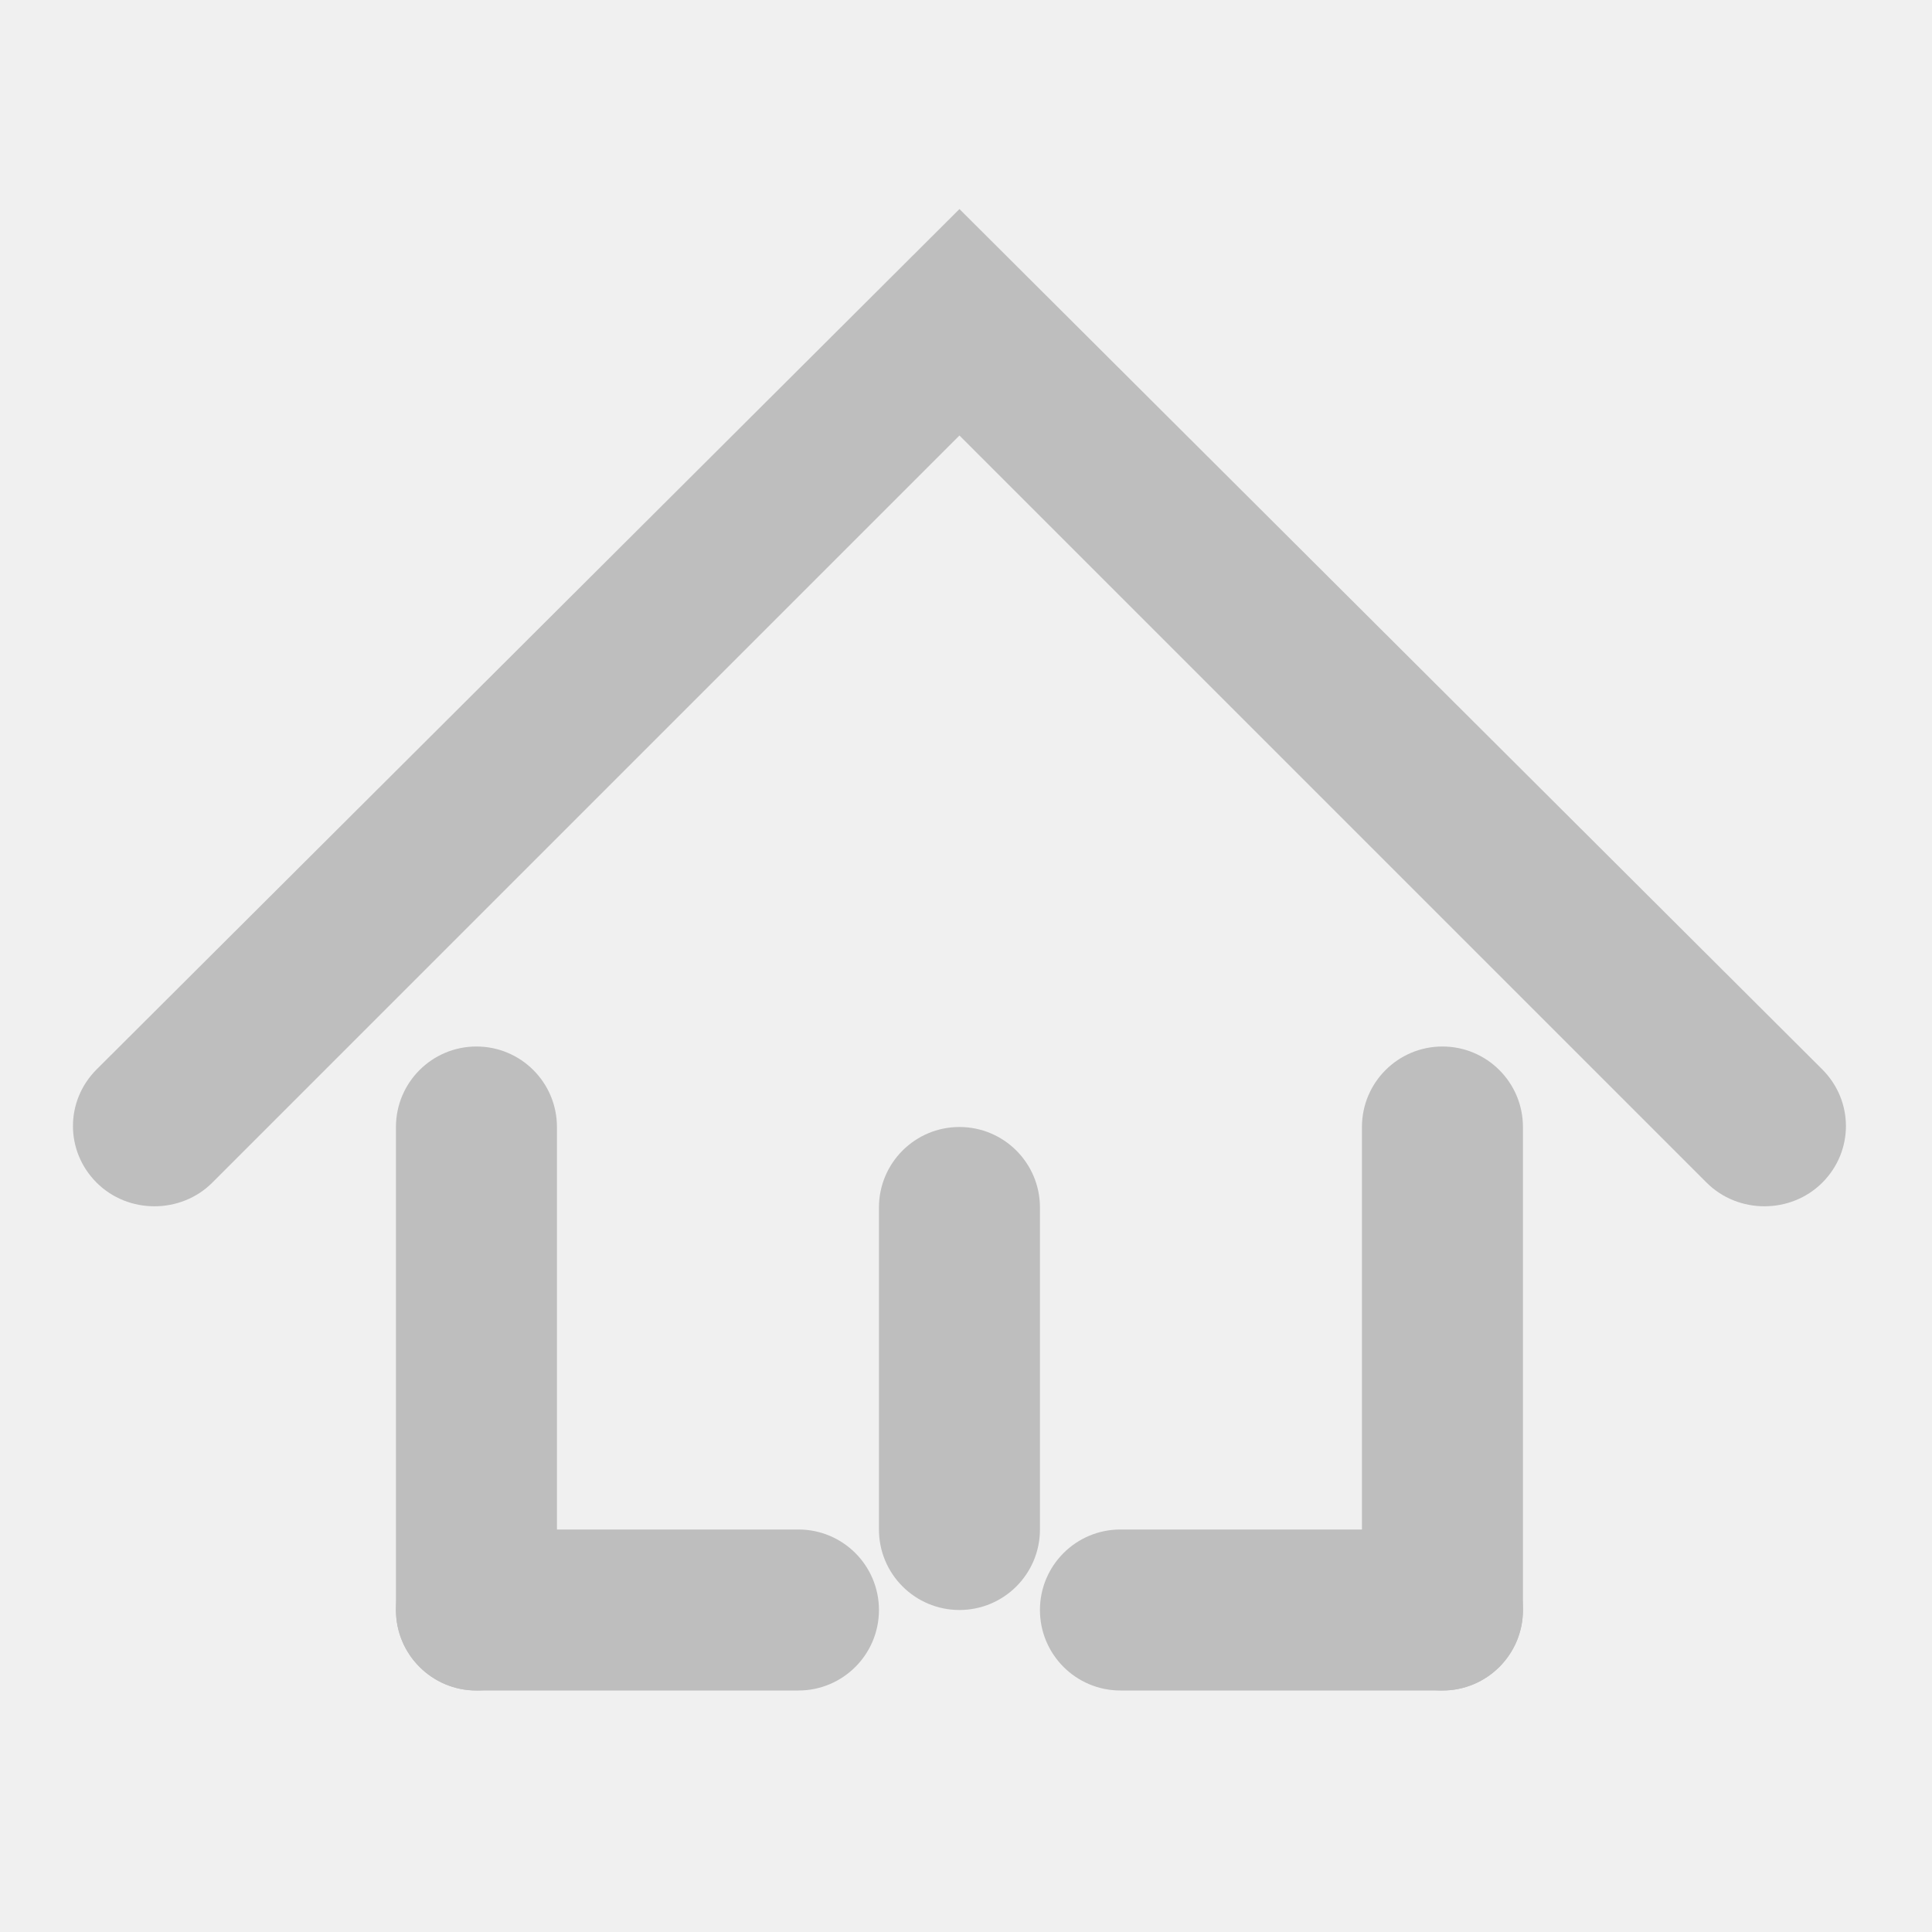
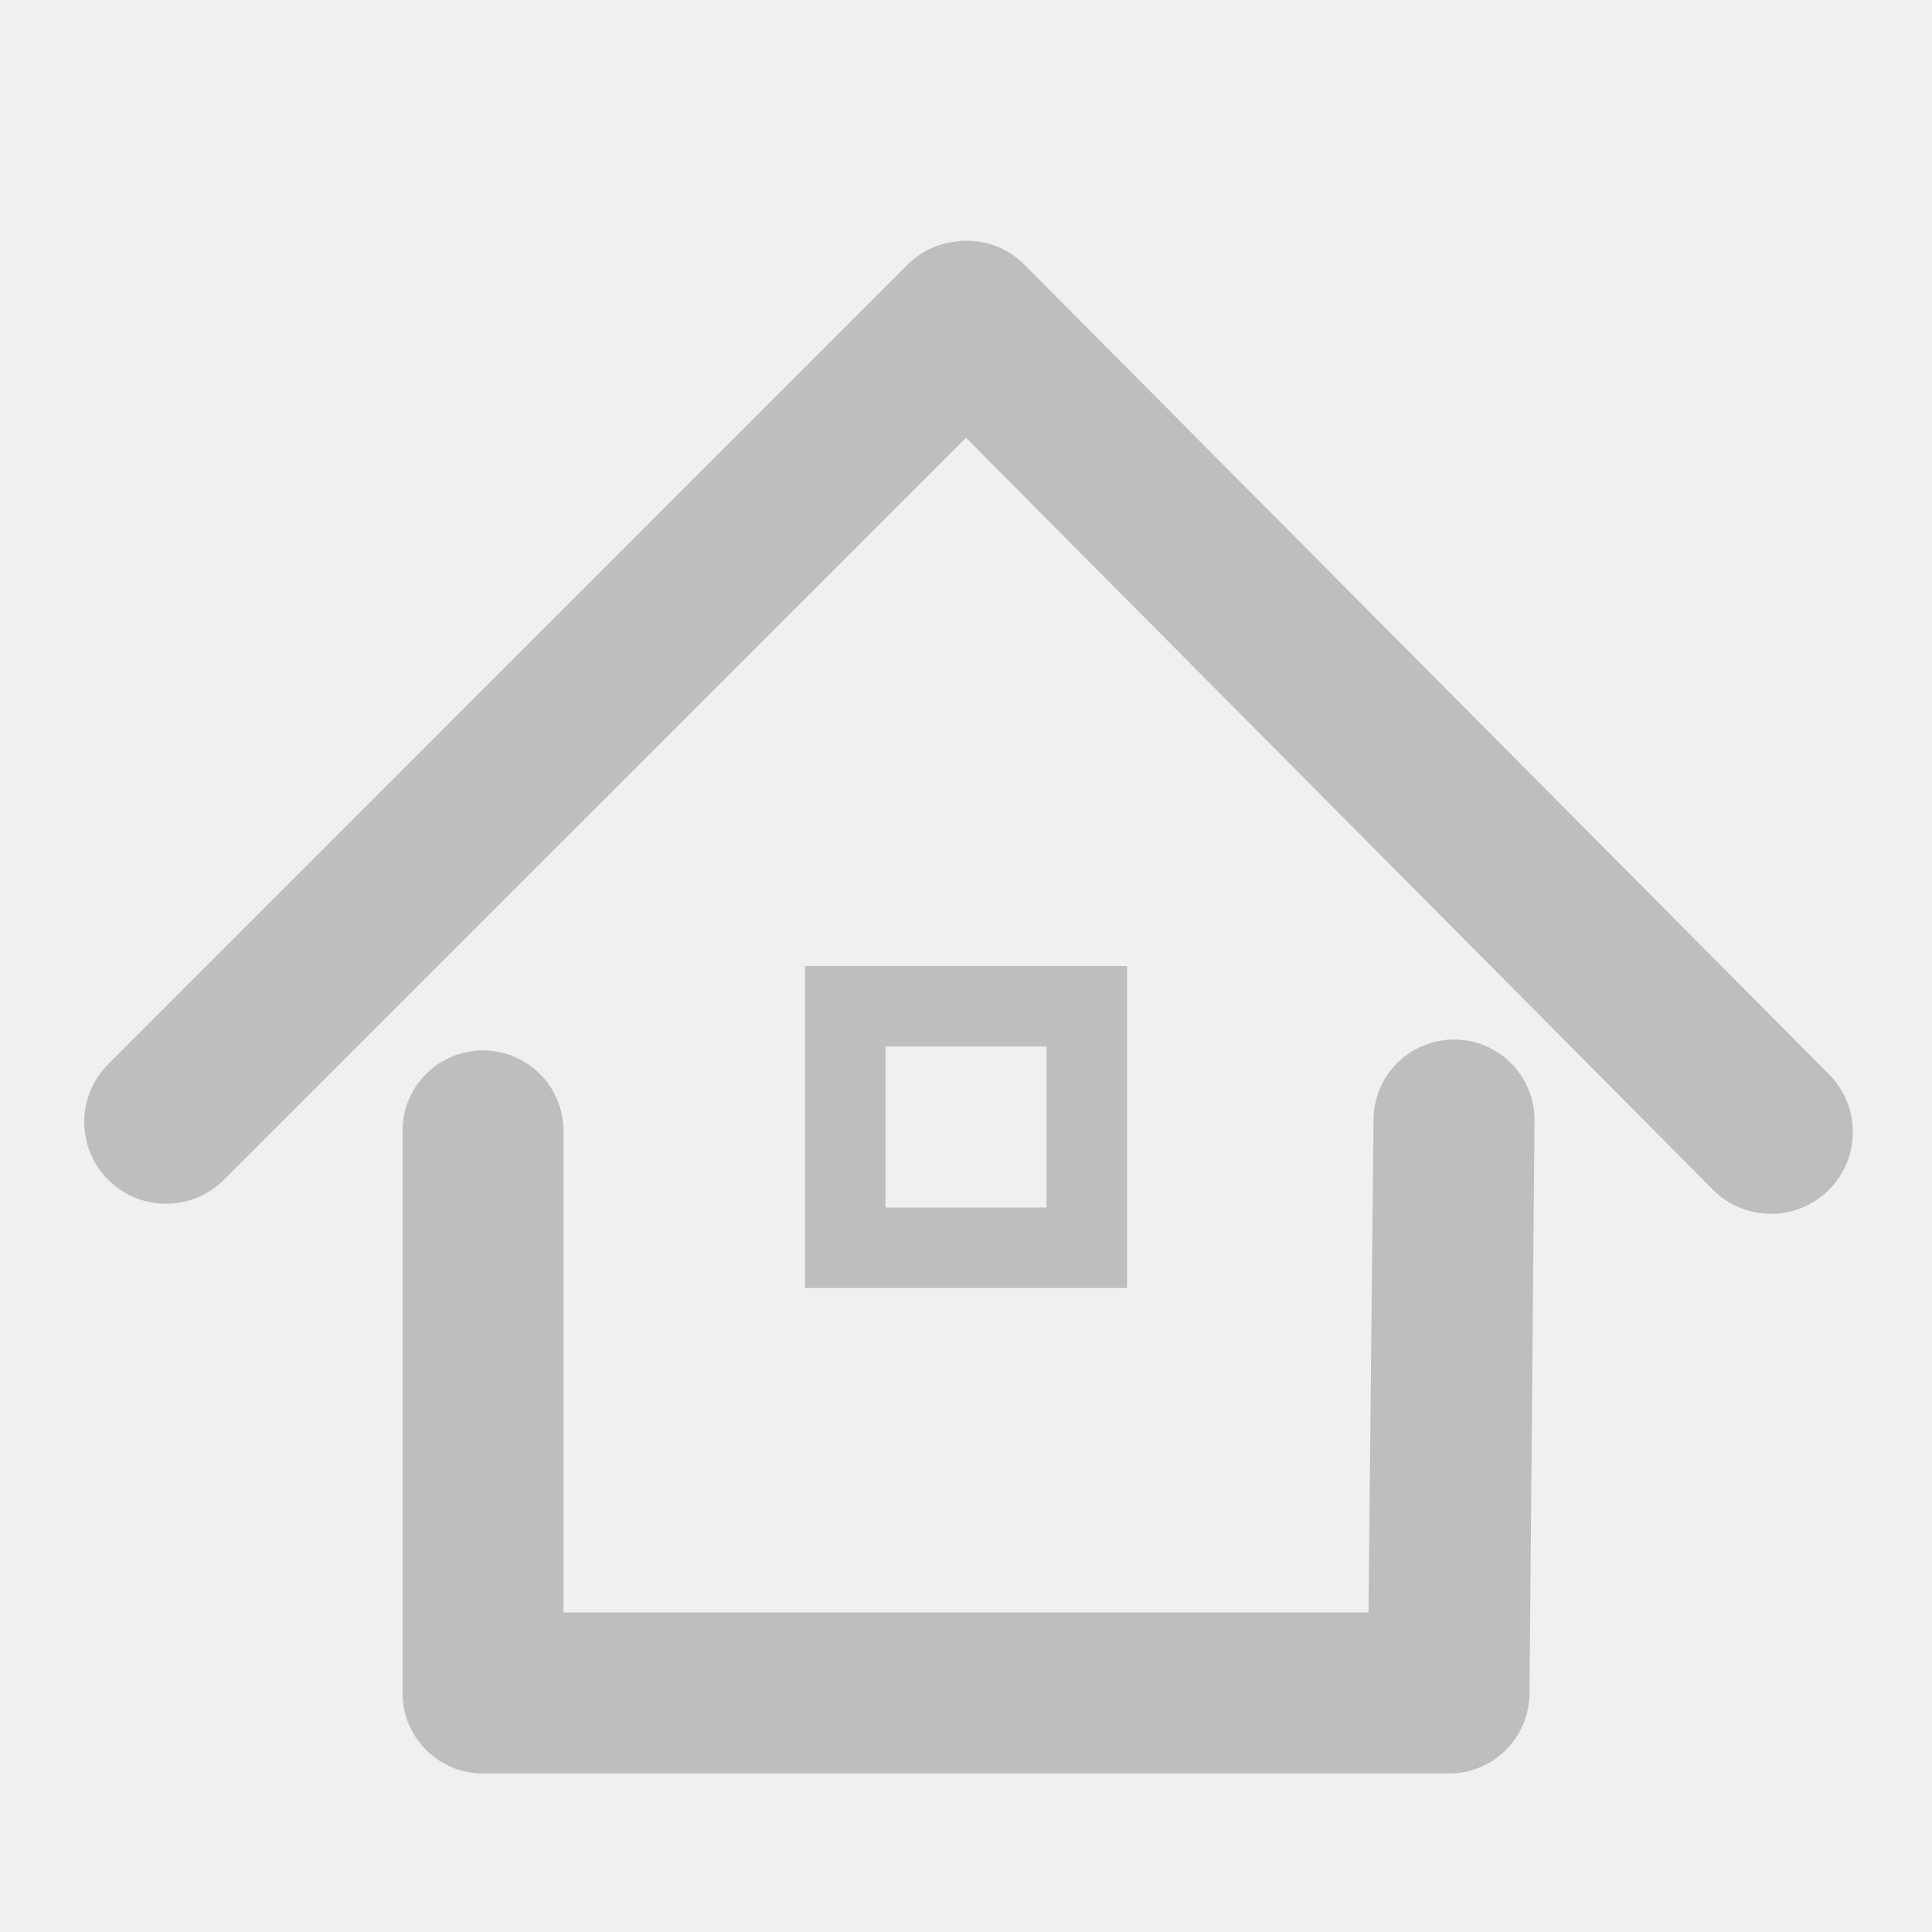
<svg xmlns="http://www.w3.org/2000/svg" version="1.0" width="24" height="24" id="svg7384">
  <defs id="defs7386" />
-   <g transform="translate(362.9186,-239)" id="layer3" />
-   <g transform="translate(362.9186,-239)" id="layer5" />
-   <g transform="translate(362.9186,-239)" id="layer7" />
-   <g transform="translate(362.9186,-239)" id="layer2" />
-   <g transform="translate(362.9186,-239)" id="layer8" />
-   <g transform="translate(362.9186,-1191.362)" id="layer1" />
-   <g transform="translate(362.9186,-239)" id="layer4" />
-   <g transform="translate(362.9186,-239)" id="layer9" />
-   <g transform="translate(362.9186,-239)" id="layer6">
-     <rect width="24" height="24" x="338.919" y="239" transform="scale(-1,1)" id="rect8938" style="opacity:0;fill:#ffffff;fill-opacity:1;stroke:none;display:inline" />
-     <rect width="8" height="2" rx="1" ry="1" x="252" y="356" transform="matrix(0,1,-1,0,0,0)" id="rect10398" style="fill:#bebebe;fill-opacity:1;stroke:none;display:inline" />
-     <rect width="8" height="2" rx="1" ry="1" x="252" y="344" transform="matrix(0,1,-1,0,0,0)" id="rect10415" style="fill:#bebebe;fill-opacity:1;stroke:none;display:inline" />
-     <rect width="6" height="2" rx="1" ry="1" x="352" y="-260" transform="scale(-1,-1)" id="rect10418" style="fill:#bebebe;fill-opacity:1;stroke:none;display:inline" />
-     <rect width="6" height="2" rx="1" ry="1" x="344" y="-260" transform="scale(-1,-1)" id="rect10421" style="fill:#bebebe;fill-opacity:1;stroke:none;display:inline" />
-     <rect width="6" height="2" rx="1" ry="1" x="253" y="350" transform="matrix(0,1,-1,0,0,0)" id="rect10423" style="fill:#bebebe;fill-opacity:1;stroke:none;display:inline" />
-     <path d="M -361.719,252.285 C -362.11,252.677 -362.11,253.299 -361.719,253.691 C -361.327,254.083 -360.673,254.083 -360.281,253.691 L -351,244.41 L -341.719,253.691 C -341.327,254.083 -340.673,254.083 -340.281,253.691 C -339.89,253.3 -339.89,252.677 -340.281,252.285 C -340.281,252.285 -351,241.597 -351,241.597 L -361.719,252.285 z" id="rect10441" style="fill:#bebebe;fill-opacity:1;stroke:none;display:inline" />
+   <g transform="translate(362,-238)" id="layer3" />
+   <g transform="translate(362,-238)" id="layer5" />
+   <g transform="translate(362,-238)" id="layer7" />
+   <g transform="translate(362,-238)" id="layer2" />
+   <g transform="translate(362,-238)" id="layer8" />
+   <g transform="translate(362,-1190.362)" id="layer1" />
+   <g transform="translate(362,-238)" id="layer4" />
+   <g transform="translate(362,-238)" id="layer9" />
+   <g transform="translate(362,-238)" id="layer6">
+     <rect width="24" height="24" x="338" y="238" transform="scale(-1,1)" id="rect8938" style="opacity:0;fill:#ffffff;fill-opacity:1;stroke:none;display:inline" />
+     <path d="M -350.125,241 C -350.349,241.024 -350.558,241.123 -350.719,241.281 L -360.656,251.219 C -361.053,251.616 -361.053,252.259 -360.656,252.656 C -360.259,253.053 -359.616,253.053 -359.219,252.656 L -350,243.438 L -340.719,252.781 C -340.322,253.178 -339.678,253.178 -339.281,252.781 C -338.884,252.384 -338.884,251.741 -339.281,251.344 L -349.281,241.281 C -349.503,241.061 -349.815,240.957 -350.125,241 z" id="path9220" style="fill:#bebebe;fill-opacity:1;fill-rule:nonzero;stroke:none;stroke-width:2;stroke-linecap:round;stroke-linejoin:round;marker:none;stroke-miterlimit:4;stroke-dasharray:none;stroke-dashoffset:0;stroke-opacity:1;visibility:visible;display:inline;overflow:visible;enable-background:accumulate" />
+     <path d="M -344.156,250.938 C -344.622,251.042 -344.949,251.46 -344.938,251.938 L -345,258.031 L -355,258.031 L -355,252.062 C -354.995,251.702 -355.184,251.366 -355.496,251.185 C -355.807,251.003 -356.193,251.003 -356.504,251.185 C -356.816,251.366 -357.005,251.702 -357,252.062 L -357,259.031 C -357,259.584 -356.552,260.031 -356,260.031 L -344,260.031 C -343.448,260.031 -343,259.584 -343,259.031 L -342.938,251.938 C -342.93,251.63 -343.065,251.336 -343.303,251.14 C -343.541,250.945 -343.856,250.87 -344.156,250.938 z" id="path9222" style="fill:#bebebe;fill-opacity:1;fill-rule:nonzero;stroke:none;stroke-width:2;stroke-linecap:round;stroke-linejoin:round;marker:none;stroke-miterlimit:4;stroke-dasharray:none;stroke-dashoffset:0;stroke-opacity:1;visibility:visible;display:inline;overflow:visible;enable-background:accumulate" />
+     <path d="M -352,250 L -352,250.5 L -352,253.5 L -352,254 L -351.5,254 L -348.5,254 L -348,254 L -348,253.5 L -348,250.5 L -348,250 L -348.5,250 L -351.5,250 L -352,250 z M -351,251 L -349,251 L -349,253 L -351,253 L -351,251 z" id="rect9265" style="fill:#bebebe;fill-opacity:1;fill-rule:nonzero;stroke:none;stroke-width:1;stroke-linecap:butt;stroke-linejoin:miter;marker:none;stroke-miterlimit:4;stroke-dasharray:none;stroke-dashoffset:0;stroke-opacity:1;visibility:visible;display:inline;overflow:visible;enable-background:accumulate" />
  </g>
</svg>
